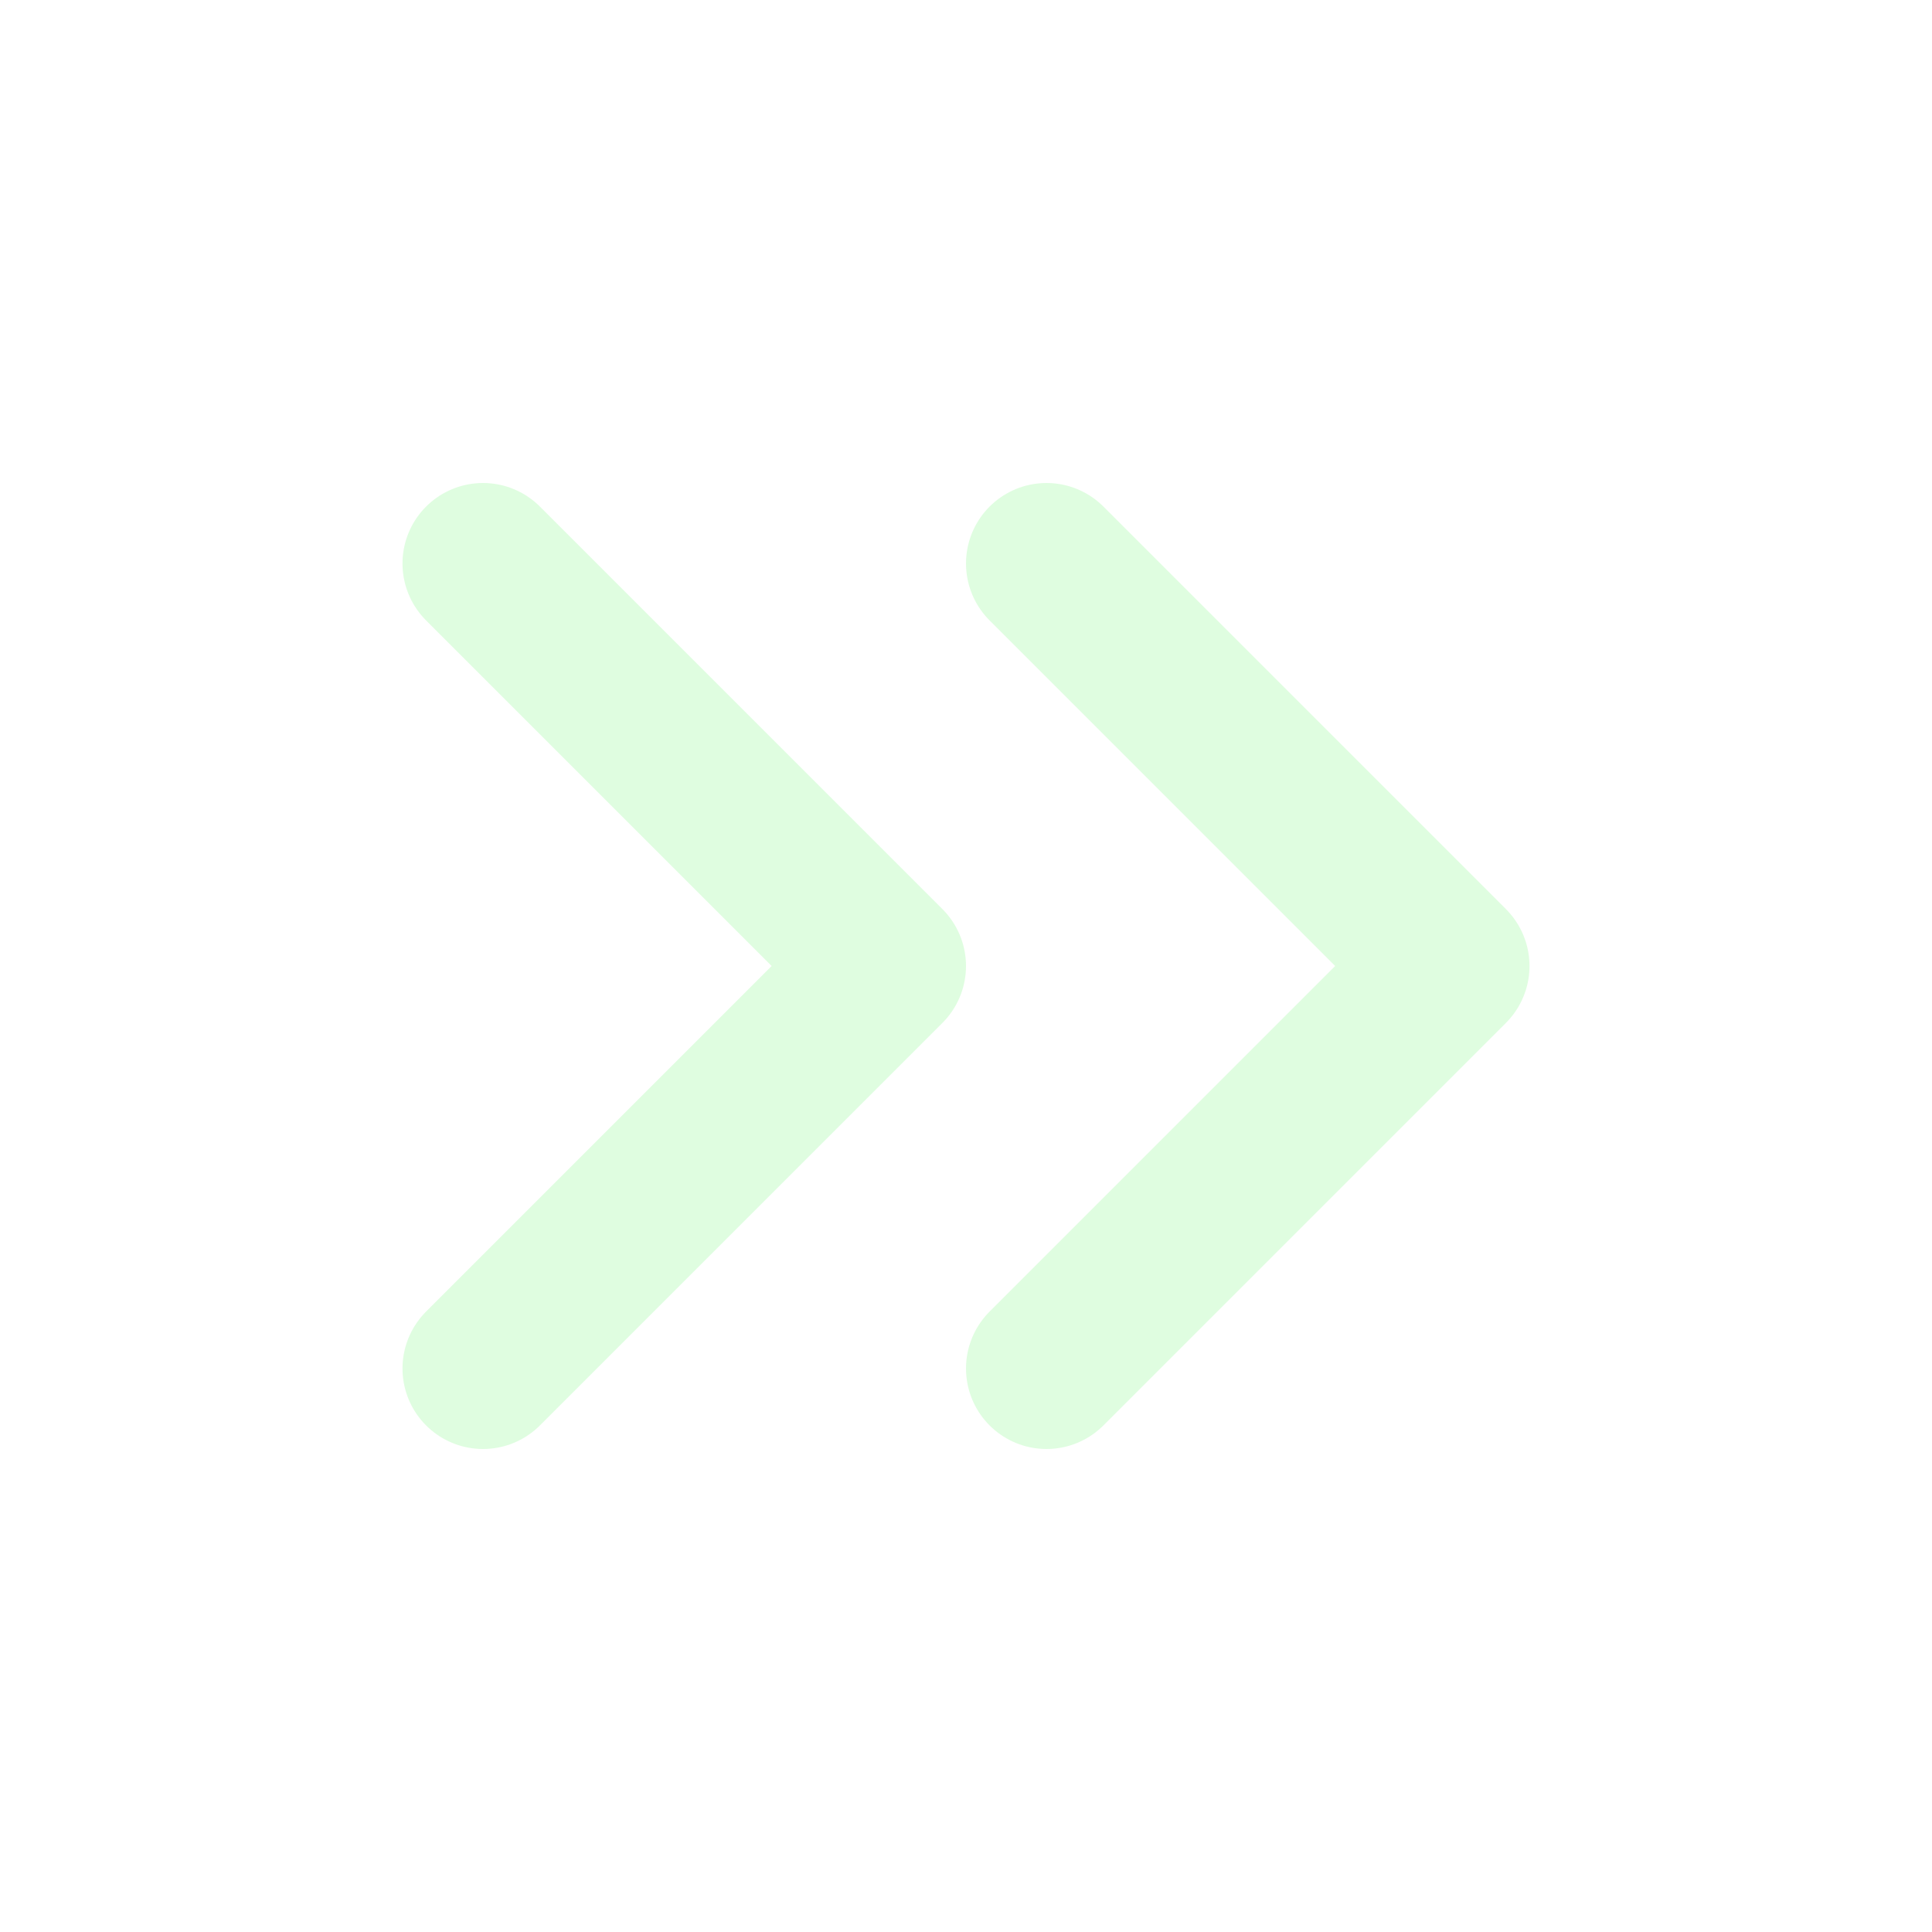
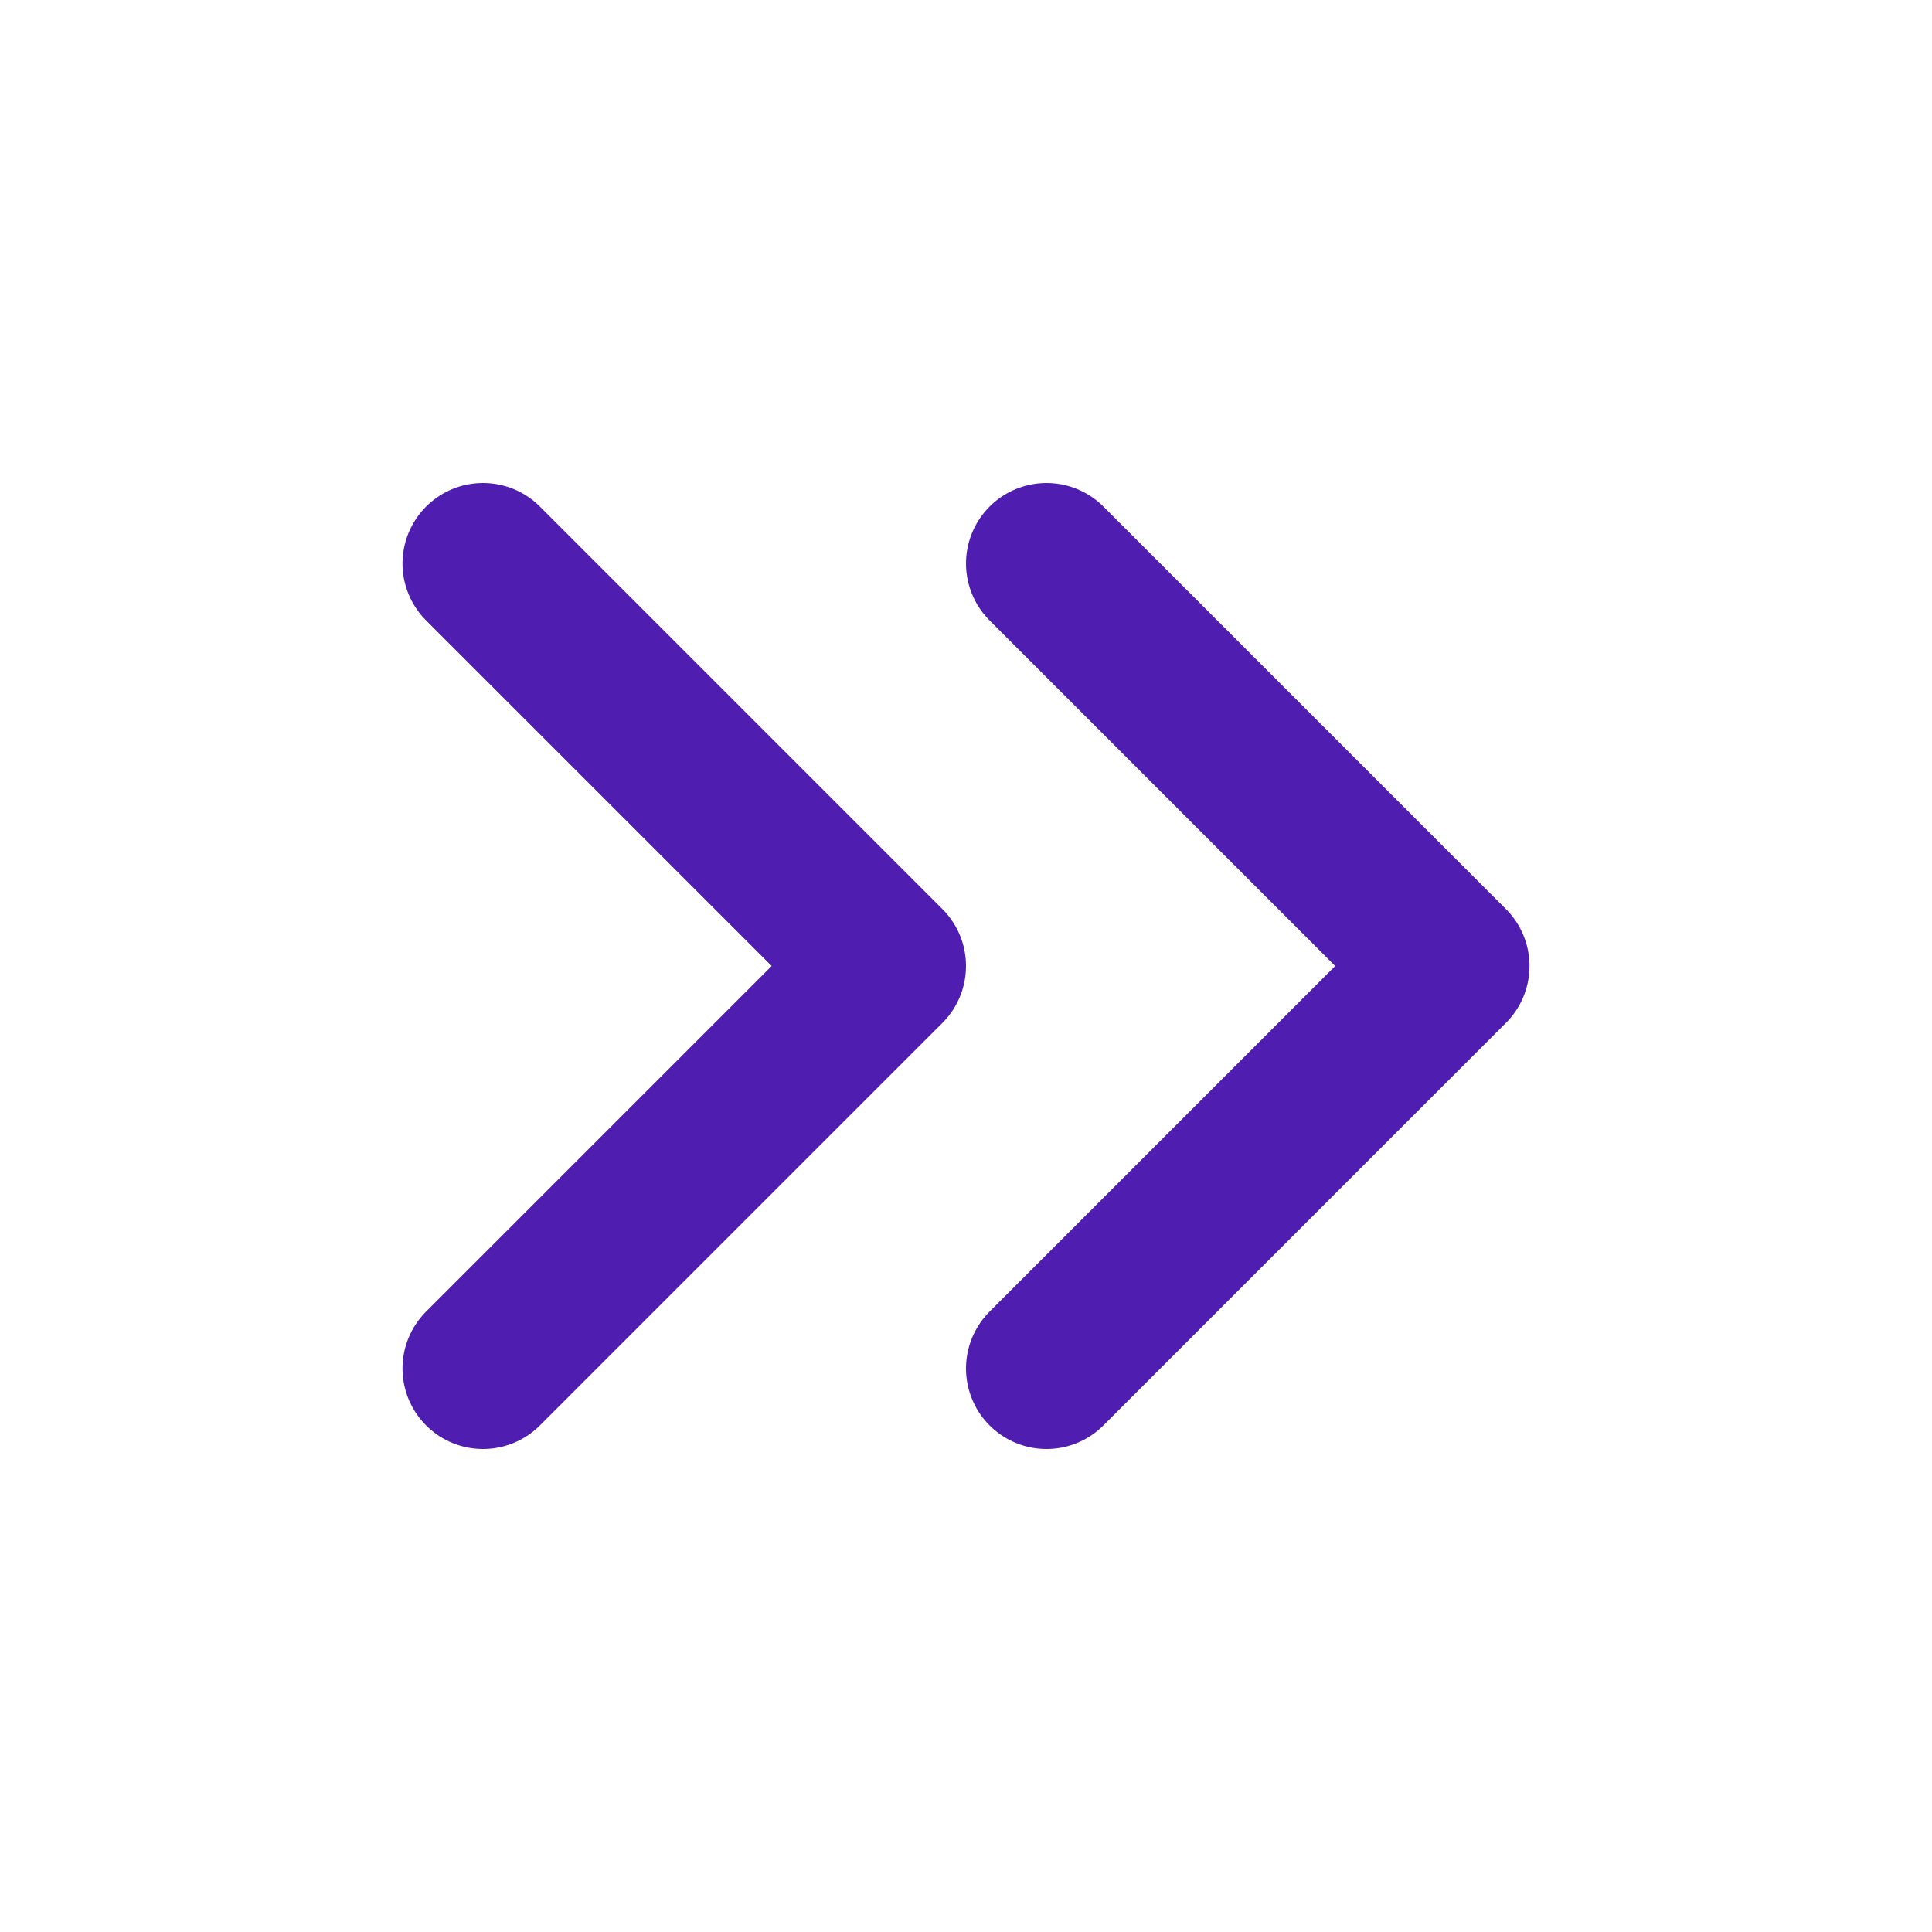
<svg xmlns="http://www.w3.org/2000/svg" width="24" height="24" viewBox="0 0 24 24" fill="none">
-   <path d="M13 17L18 12L13 7" stroke="#dffde0" stroke-width="2" stroke-linecap="round" stroke-linejoin="round" />
-   <path d="M6 17L11 12L6 7" stroke="#dffde0" stroke-width="2" stroke-linecap="round" stroke-linejoin="round" />
+   <path d="M13 17L18 12L13 7" stroke="#4f1eb0" stroke-width="2" stroke-linecap="round" stroke-linejoin="round" />
+   <path d="M6 17L11 12L6 7" stroke="#4f1eb0" stroke-width="2" stroke-linecap="round" stroke-linejoin="round" />
</svg>
